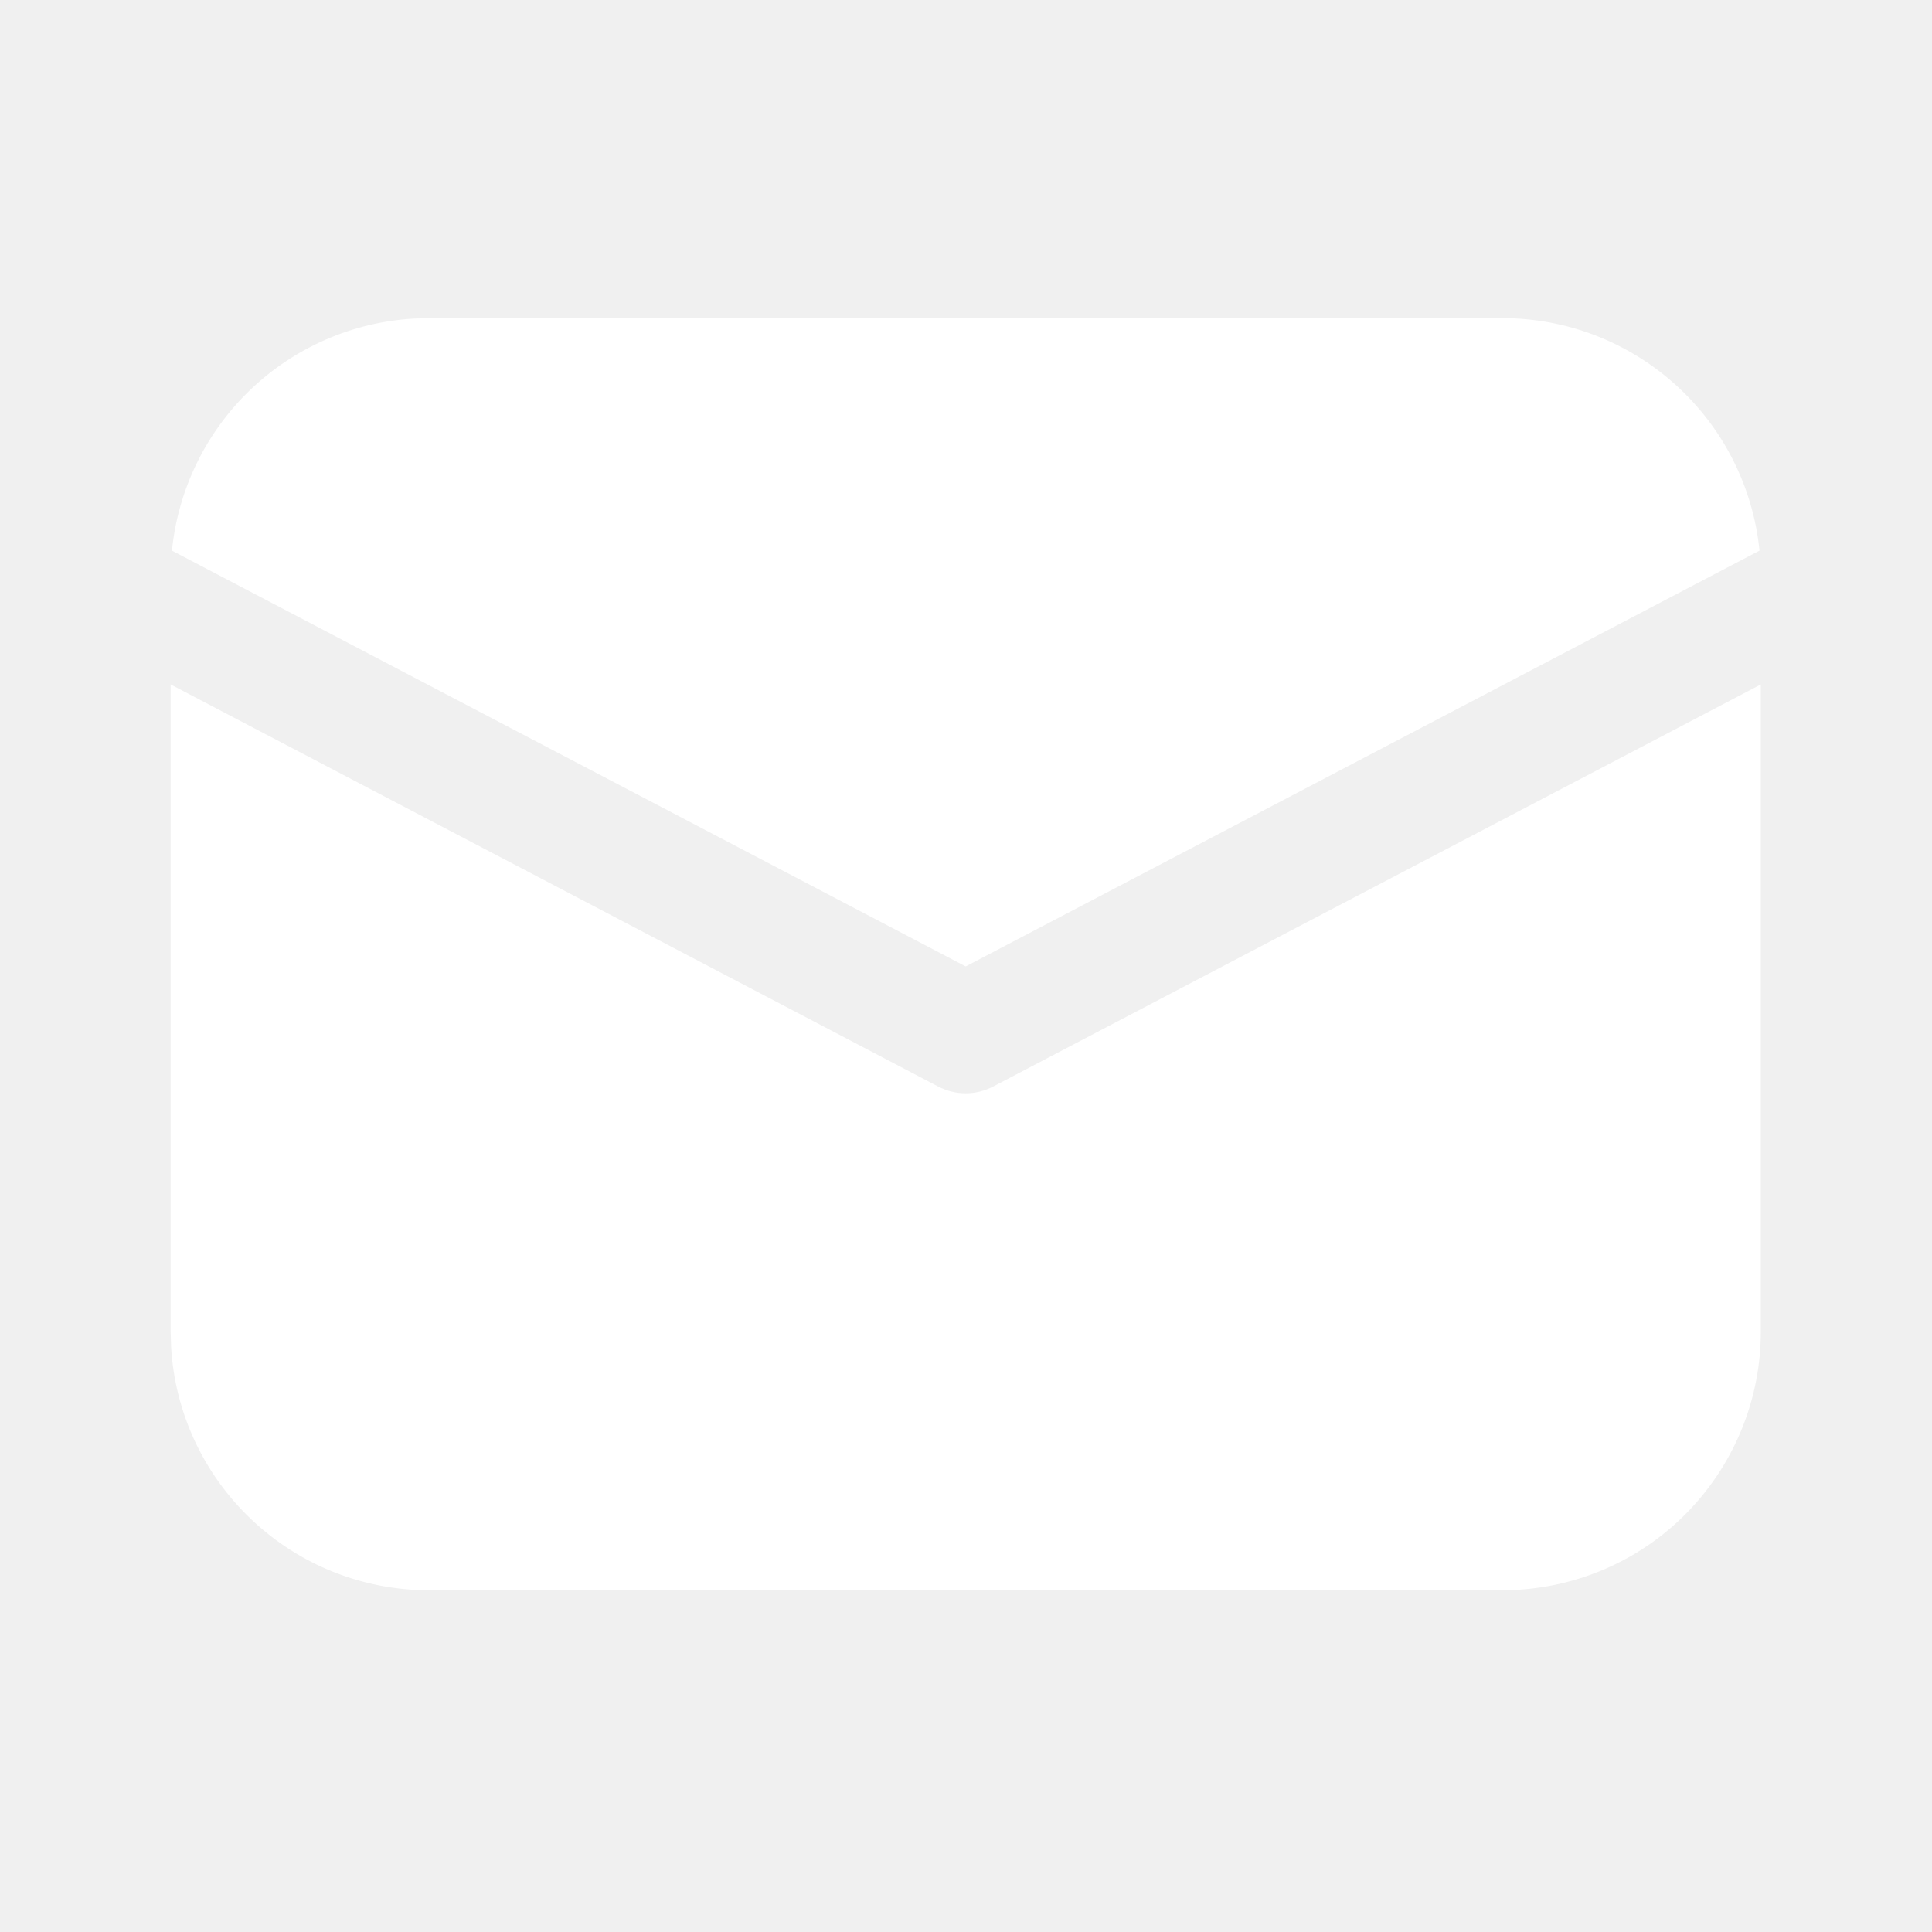
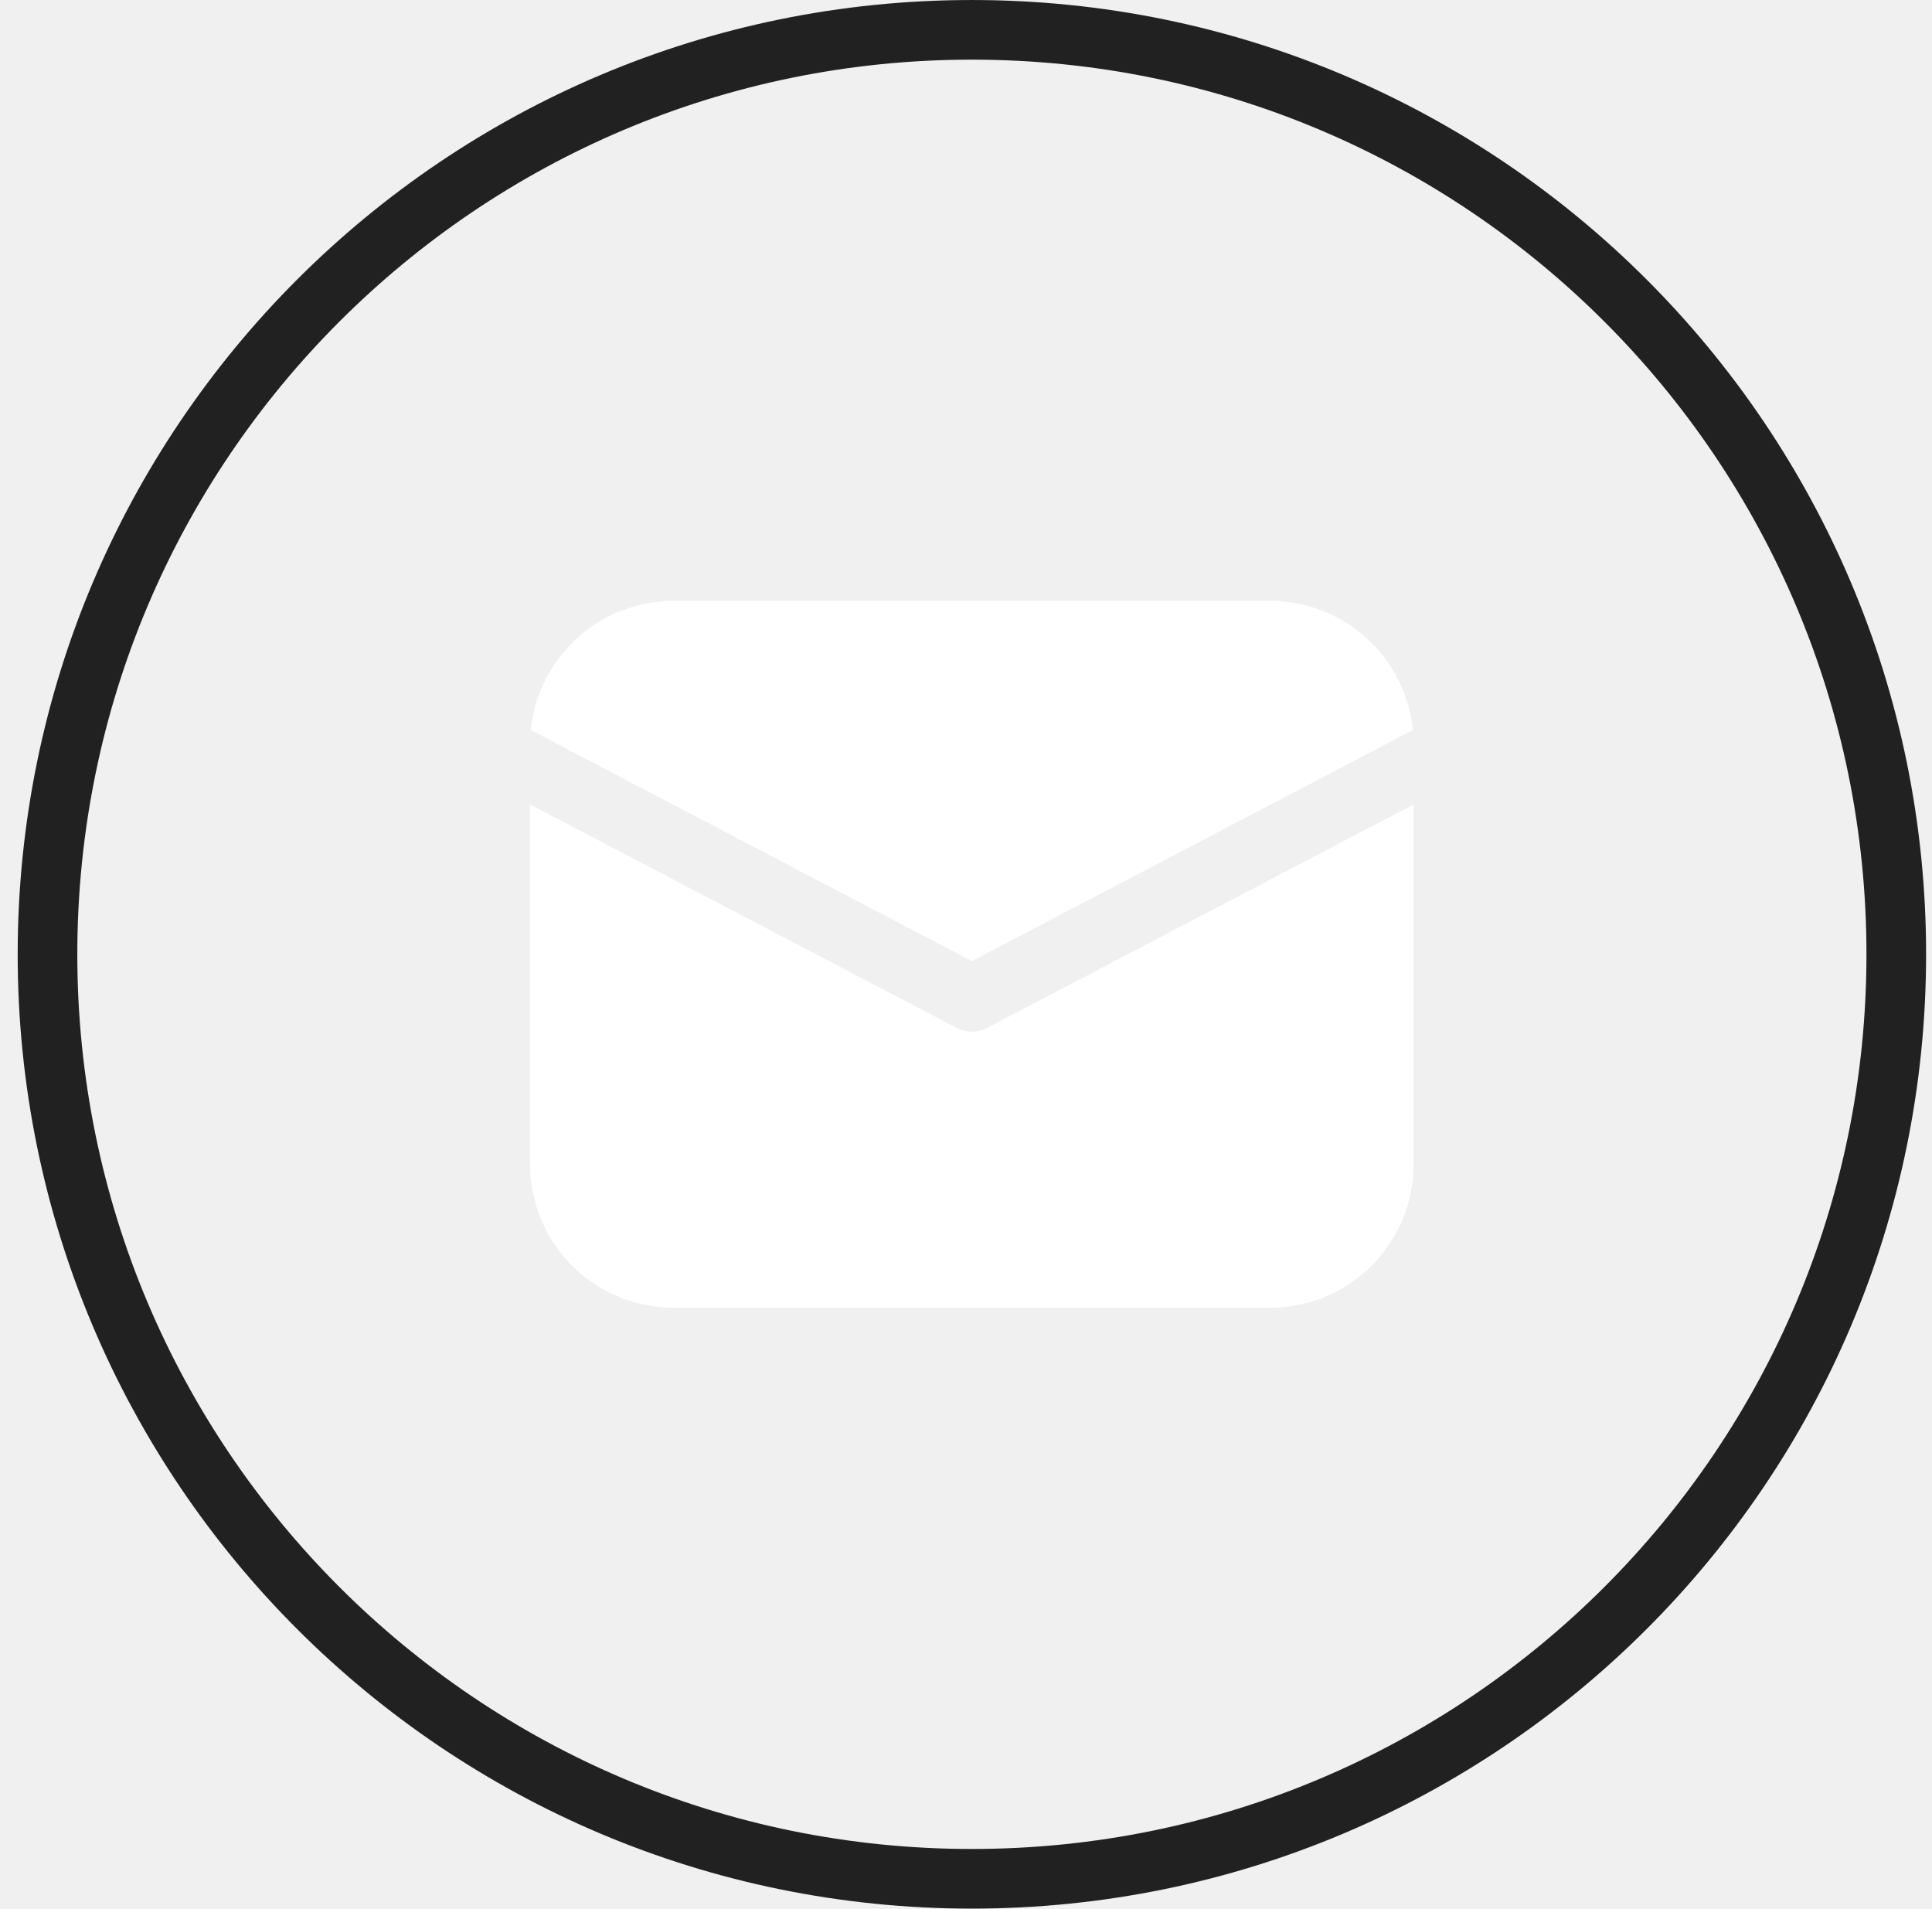
- <svg xmlns="http://www.w3.org/2000/svg" width="18" height="18" viewBox="0 0 18 18" fill="none">
-   <path d="M16.405 6.377V12.408C16.405 13.023 16.169 13.615 15.747 14.062C15.325 14.509 14.748 14.777 14.133 14.812L13.997 14.816H3.997C3.382 14.816 2.791 14.581 2.344 14.158C1.897 13.736 1.628 13.159 1.594 12.545L1.59 12.408V6.377L8.739 10.122C8.819 10.164 8.907 10.186 8.997 10.186C9.087 10.186 9.175 10.164 9.255 10.122L16.405 6.377ZM3.997 2.964H13.997C14.594 2.964 15.169 3.185 15.612 3.586C16.055 3.986 16.333 4.536 16.393 5.13L8.997 9.004L1.602 5.13C1.659 4.56 1.918 4.029 2.332 3.632C2.746 3.236 3.287 3 3.859 2.968L3.997 2.964Z" fill="white" />
+ <svg xmlns="http://www.w3.org/2000/svg" width="82" height="81" viewBox="0 0 82 81" fill="none">
+   <path d="M2.016 40.5C2.016 18.831 19.581 1.266 41.25 1.266C62.919 1.266 80.484 18.831 80.484 40.5C80.484 62.169 62.919 79.734 41.25 79.734C19.581 79.734 2.016 62.169 2.016 40.5Z" stroke="#212121" stroke-width="2.531" />
+   <path d="M59.998 34.14V49.406C59.998 50.963 59.403 52.46 58.334 53.592C57.265 54.723 55.803 55.403 54.249 55.491L53.904 55.5H28.592C27.035 55.5 25.538 54.905 24.406 53.836C23.275 52.767 22.596 51.305 22.507 49.751L22.498 49.406V34.14L40.596 43.62C40.797 43.725 41.021 43.781 41.248 43.781C41.475 43.781 41.699 43.725 41.901 43.62L59.998 34.14ZM28.592 25.5H53.904C55.415 25.5 56.871 26.061 57.992 27.074C59.112 28.087 59.816 29.48 59.968 30.983L41.248 40.789L22.528 30.983C22.673 29.539 23.329 28.195 24.376 27.192C25.424 26.189 26.795 25.592 28.243 25.509L28.592 25.5Z" fill="white" />
</svg>
